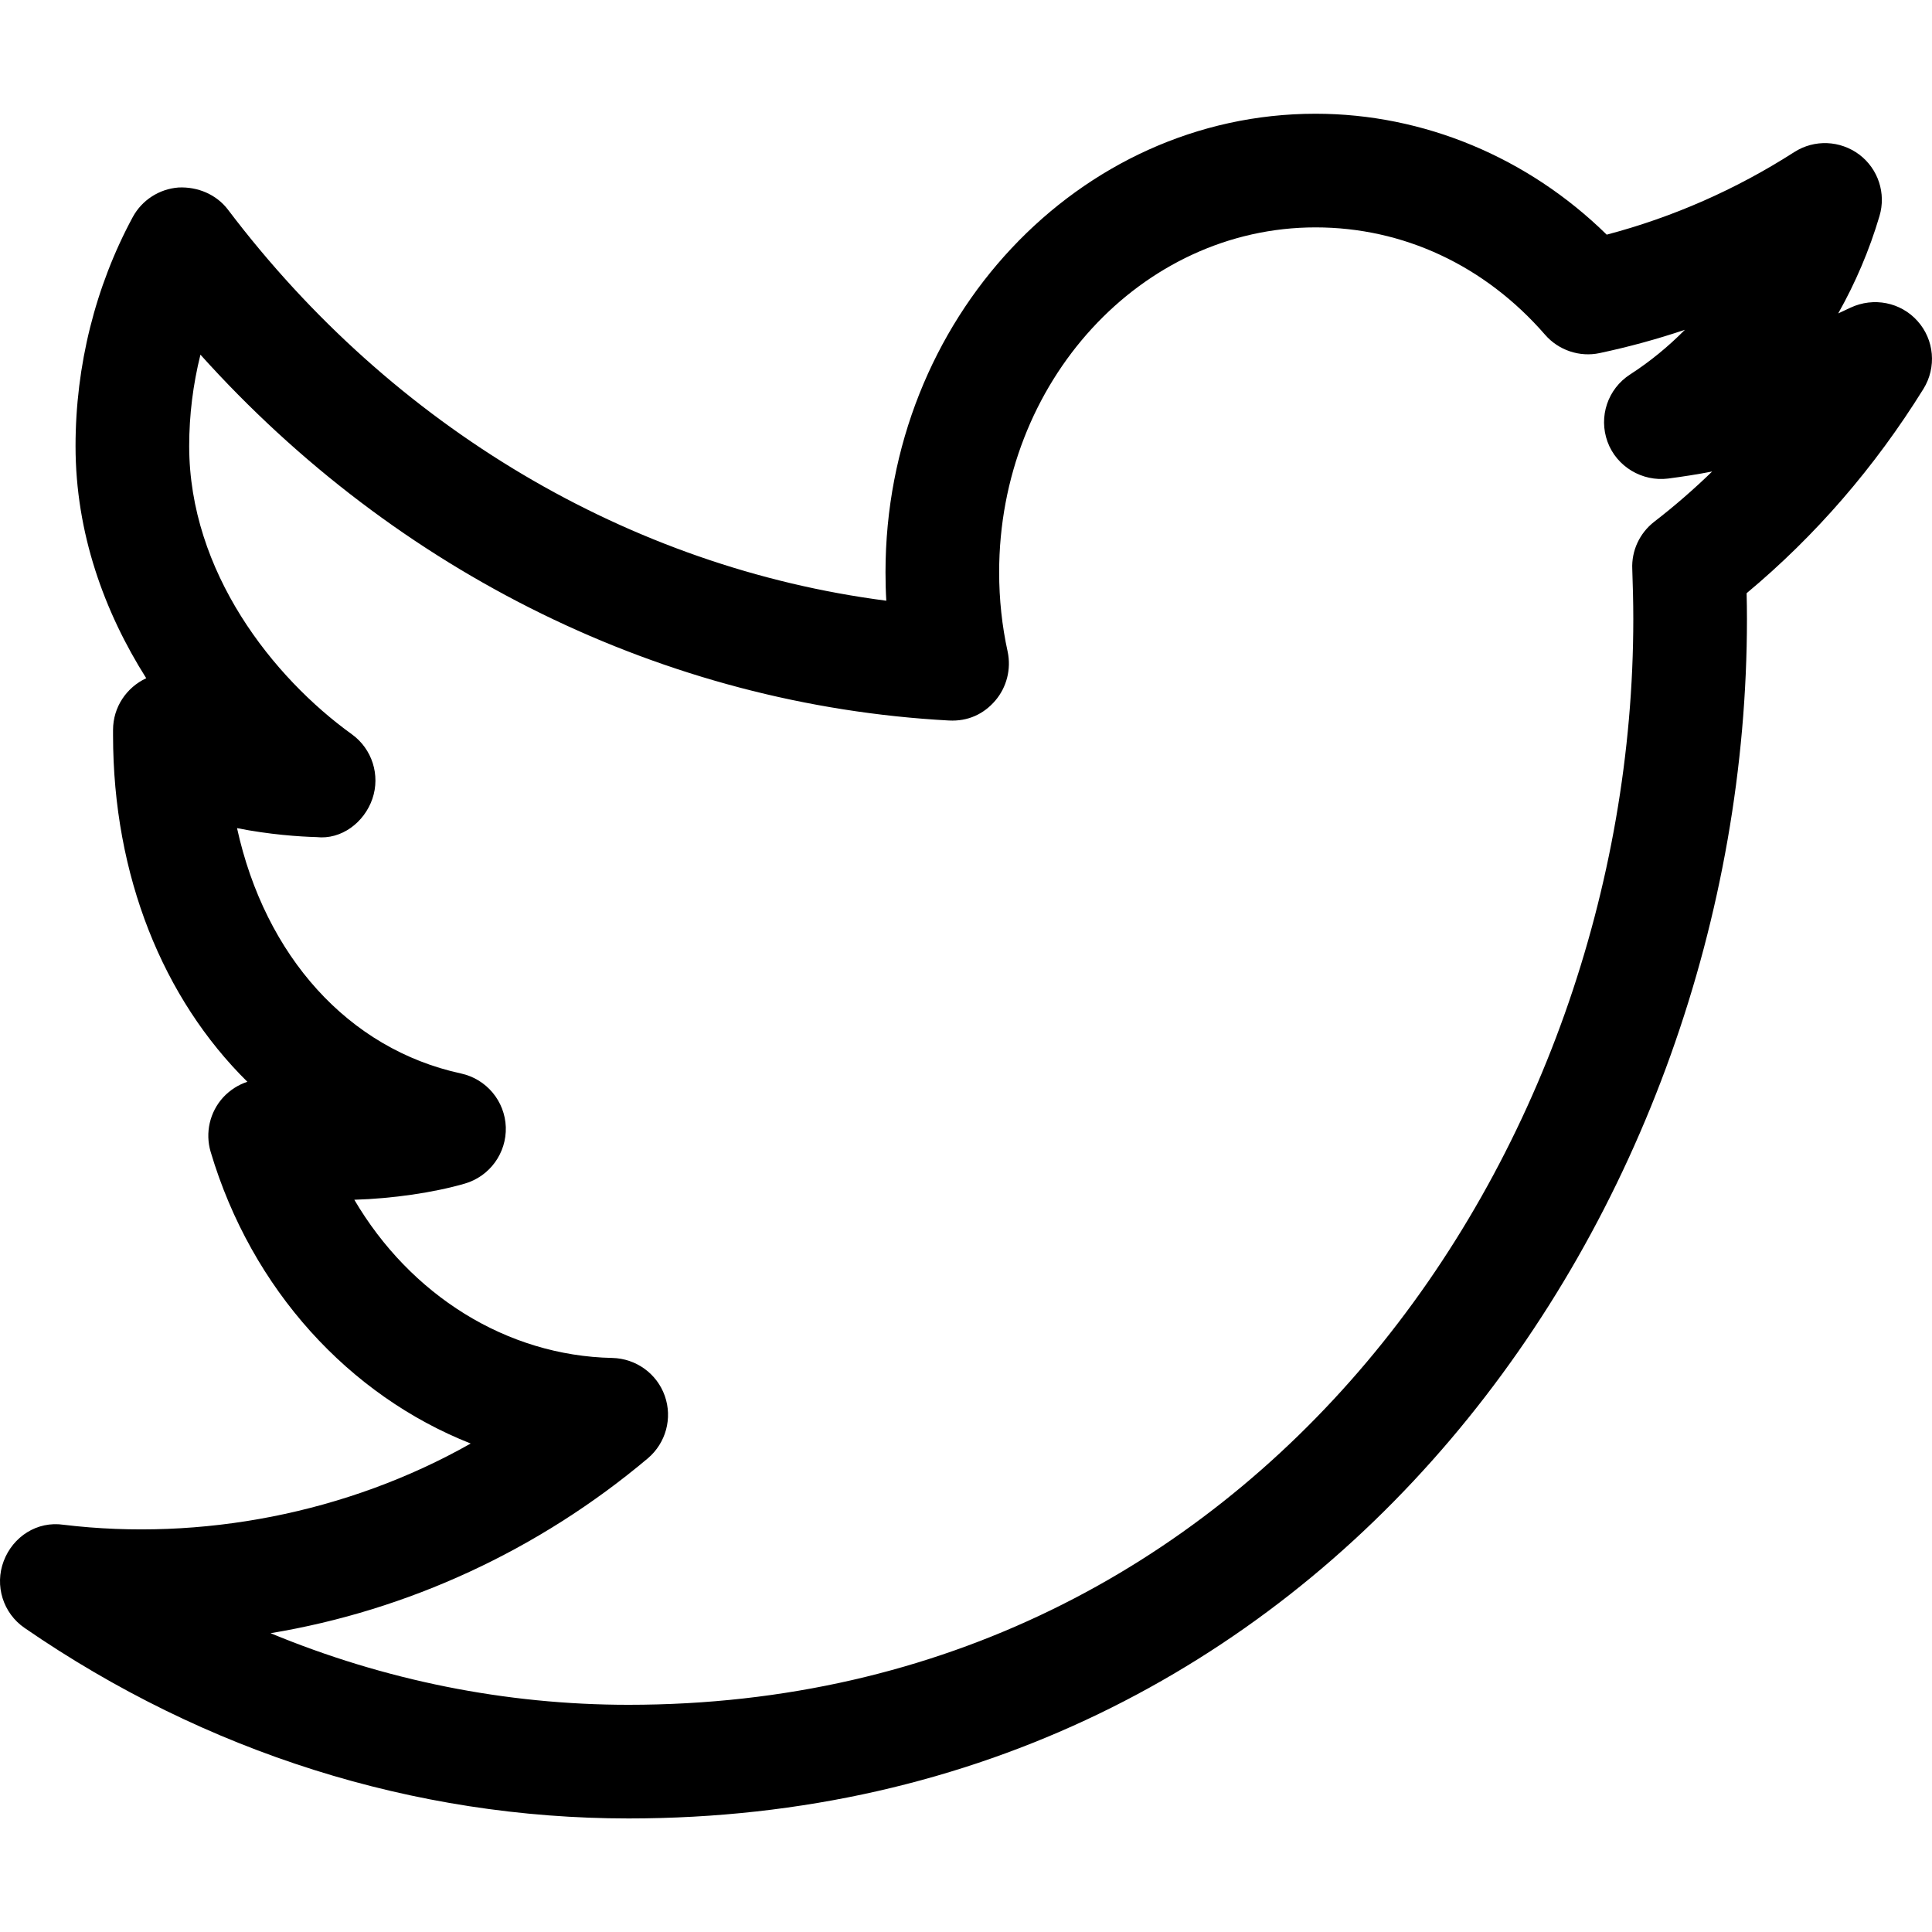
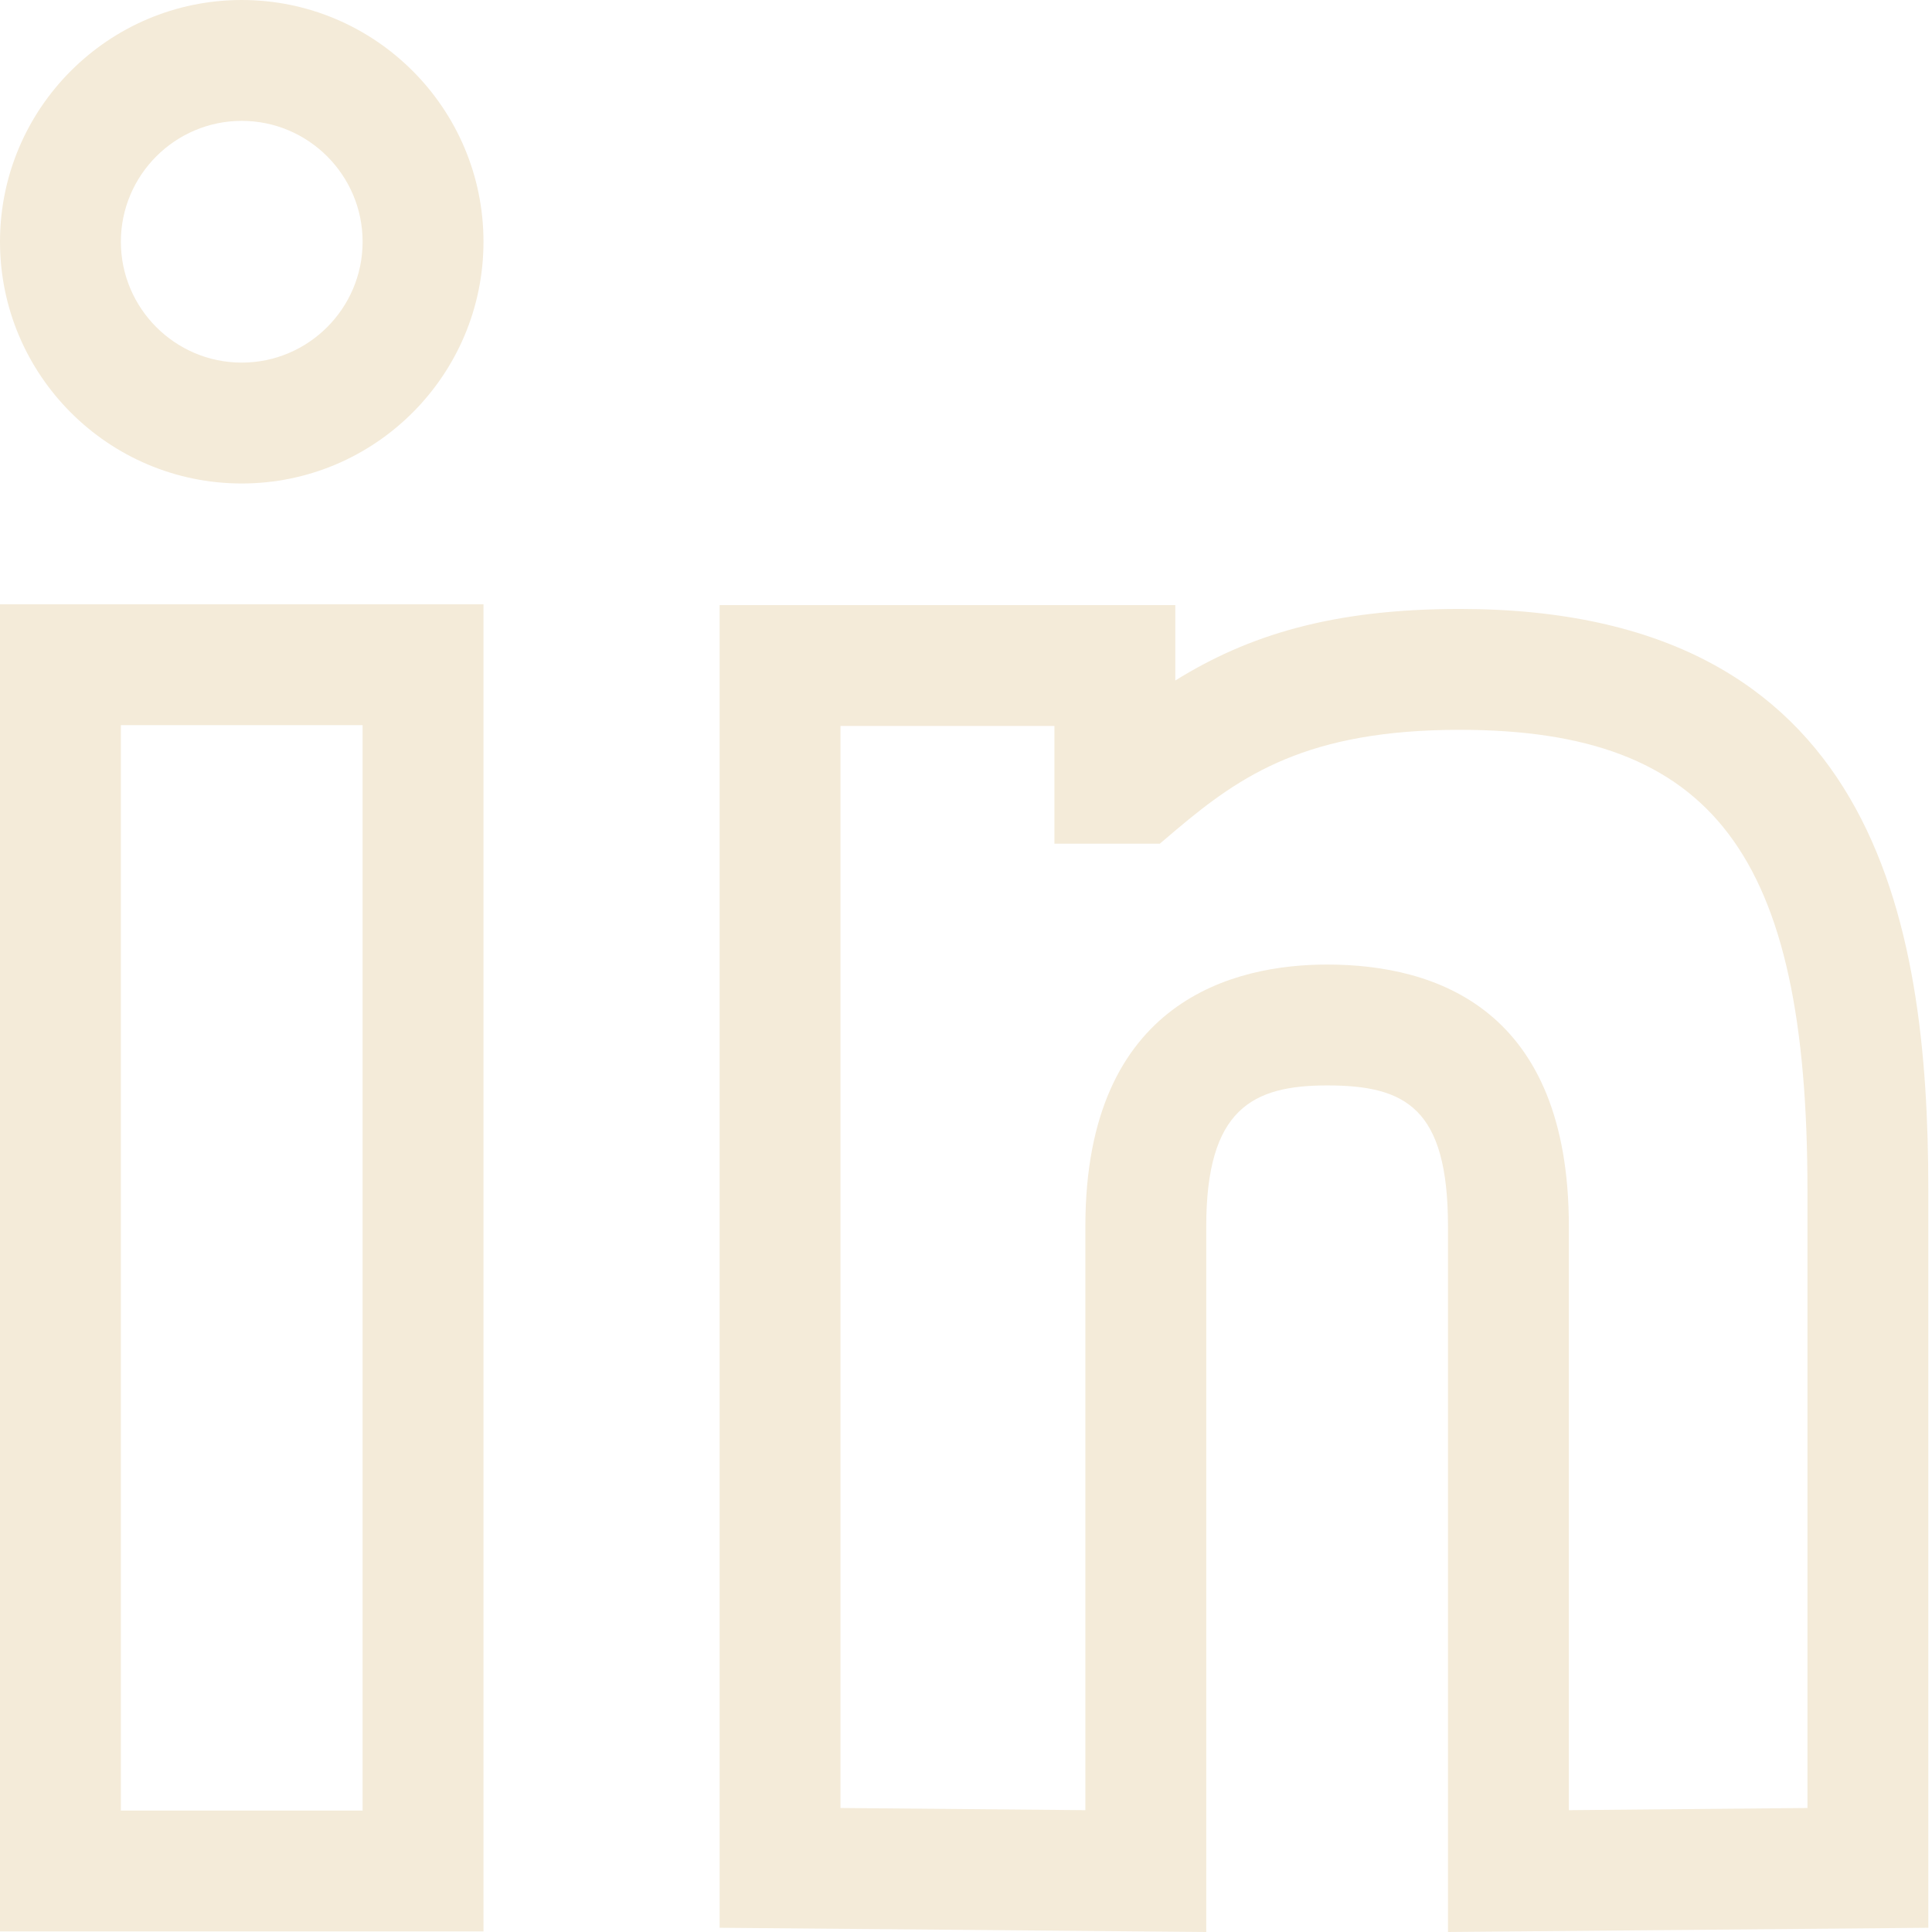
- <svg xmlns="http://www.w3.org/2000/svg" fill="#000000" width="800px" height="800px" viewBox="0 0 1920 1920">
-   <path d="M1643.825 518.606c-14.457 11.294-22.588 28.8-21.685 47.096.565 16.377 1.017 32.753 1.017 49.355 0 530.372-373.497 1079.153-998.513 1079.153-122.203 0-242.598-24.282-355.765-71.153 136.433-22.588 266.428-82.447 374.965-173.816 17.957-15.247 24.62-39.868 16.828-62.005-7.793-22.136-28.574-37.157-52.179-37.722-105.374-2.146-200.81-62.682-256.376-157.214 38.06-1.13 79.059-7.116 109.779-16.038 24.847-7.228 41.562-30.381 40.771-56.132-.903-25.863-19.2-47.774-44.499-53.308-112.15-24.282-194.71-116.781-222.607-243.84 32.076 6.438 62.344 8.47 79.06 8.922 24.62 2.711 47.322-14.456 55.453-38.06 8.02-23.492-.226-49.582-20.442-64.151-78.042-56.245-161.619-161.167-161.619-286.42 0-30.832 3.84-61.326 11.181-90.804 195.163 217.186 461.478 348.31 743.83 363.558 18.975 1.016 34.674-6.438 46.08-19.765 11.408-13.327 15.926-31.398 12.312-48.565-5.648-25.637-8.471-52.178-8.471-79.058 0-188.951 141.063-342.664 314.428-342.664 87.19 0 168.283 37.835 228.141 106.73 13.327 15.36 34.334 22.475 54.212 18.183 28.687-6.099 56.922-13.779 84.706-23.153-16.49 16.715-34.673 31.624-54.438 44.386-22.25 14.343-31.51 42.014-22.475 66.861s34.56 39.868 60.31 36.593c14.683-1.92 29.252-4.179 43.709-7.002-18.297 17.731-37.497 34.447-57.713 50.033m261.685-199.68c-16.716-18.636-43.596-23.83-66.41-13.214-4.066 1.92-8.132 3.84-12.31 5.76 17.054-30.269 30.946-62.683 40.997-96.678 6.777-22.588-1.242-46.984-20.103-61.214-18.974-14.118-44.5-15.247-64.49-2.485-58.277 37.384-120.96 64.828-186.466 82.108-78.268-76.8-181.948-120.17-289.355-120.17-235.595 0-427.37 204.424-427.37 455.606 0 9.487.227 18.974.791 28.348C626 564.008 390.517 424.977 226.64 208.469c-11.52-15.247-30.155-23.04-49.242-22.136-19.2 1.468-36.367 12.536-45.516 29.477-37.157 68.894-56.809 147.614-56.809 227.464 0 86.626 28.687 165.007 70.25 230.739-19.426 9.035-32.98 28.574-32.98 51.388v5.195c0 139.821 49.808 261.91 133.497 344.47-9.035 2.937-17.28 8.246-23.943 15.36a56.566 56.566 0 0 0-12.537 54.326c40.772 136.997 137.788 242.145 258.41 289.807-122.88 69.571-268.688 97.129-404.443 80.753-26.541-3.953-50.485 11.858-59.633 36.028-9.261 24.282-.677 51.84 20.781 66.522 179.69 123.784 387.276 189.29 600.17 189.29 695.717 0 1111.454-606.156 1111.454-1192.095 0-8.583-.113-17.054-.339-25.524 68.555-57.149 127.51-125.365 175.737-203.069 13.214-21.345 10.842-48.903-5.986-67.538" fill-rule="evenodd" />
+ <svg xmlns="http://www.w3.org/2000/svg" fill="#F4EBD9" width="800px" height="800px" viewBox="0 0 1920 1920">
+   <path d="M1168 601.321v74.955c72.312-44.925 155.796-71.11 282.643-71.11 412.852 0 465.705 308.588 465.705 577.417v733.213L1438.991 1920v-701.261c0-117.718-42.162-140.06-120.12-140.06-74.114 0-120.12 23.423-120.12 140.06V1920l-483.604-4.204V601.32H1168Zm-687.52-.792v1318.918H0V600.53h480.48Zm-120.12 120.12H120.12v1078.678h240.24V720.65Zm687.52.792H835.267v1075.316l243.364 2.162v-580.18c0-226.427 150.51-260.18 240.24-260.18 109.55 0 240.24 45.165 240.24 260.18v580.18l237.117-2.162v-614.174c0-333.334-93.573-457.298-345.585-457.298-151.472 0-217.057 44.925-281.322 98.98l-16.696 14.173H1047.88V721.441ZM240.24 0c132.493 0 240.24 107.748 240.24 240.24 0 132.493-107.747 240.24-240.24 240.24C107.748 480.48 0 372.733 0 240.24 0 107.748 107.748 0 240.24 0Zm0 120.12c-66.186 0-120.12 53.934-120.12 120.12s53.934 120.12 120.12 120.12 120.12-53.934 120.12-120.12-53.934-120.12-120.12-120.12Z" fill-rule="evenodd" />
</svg>
